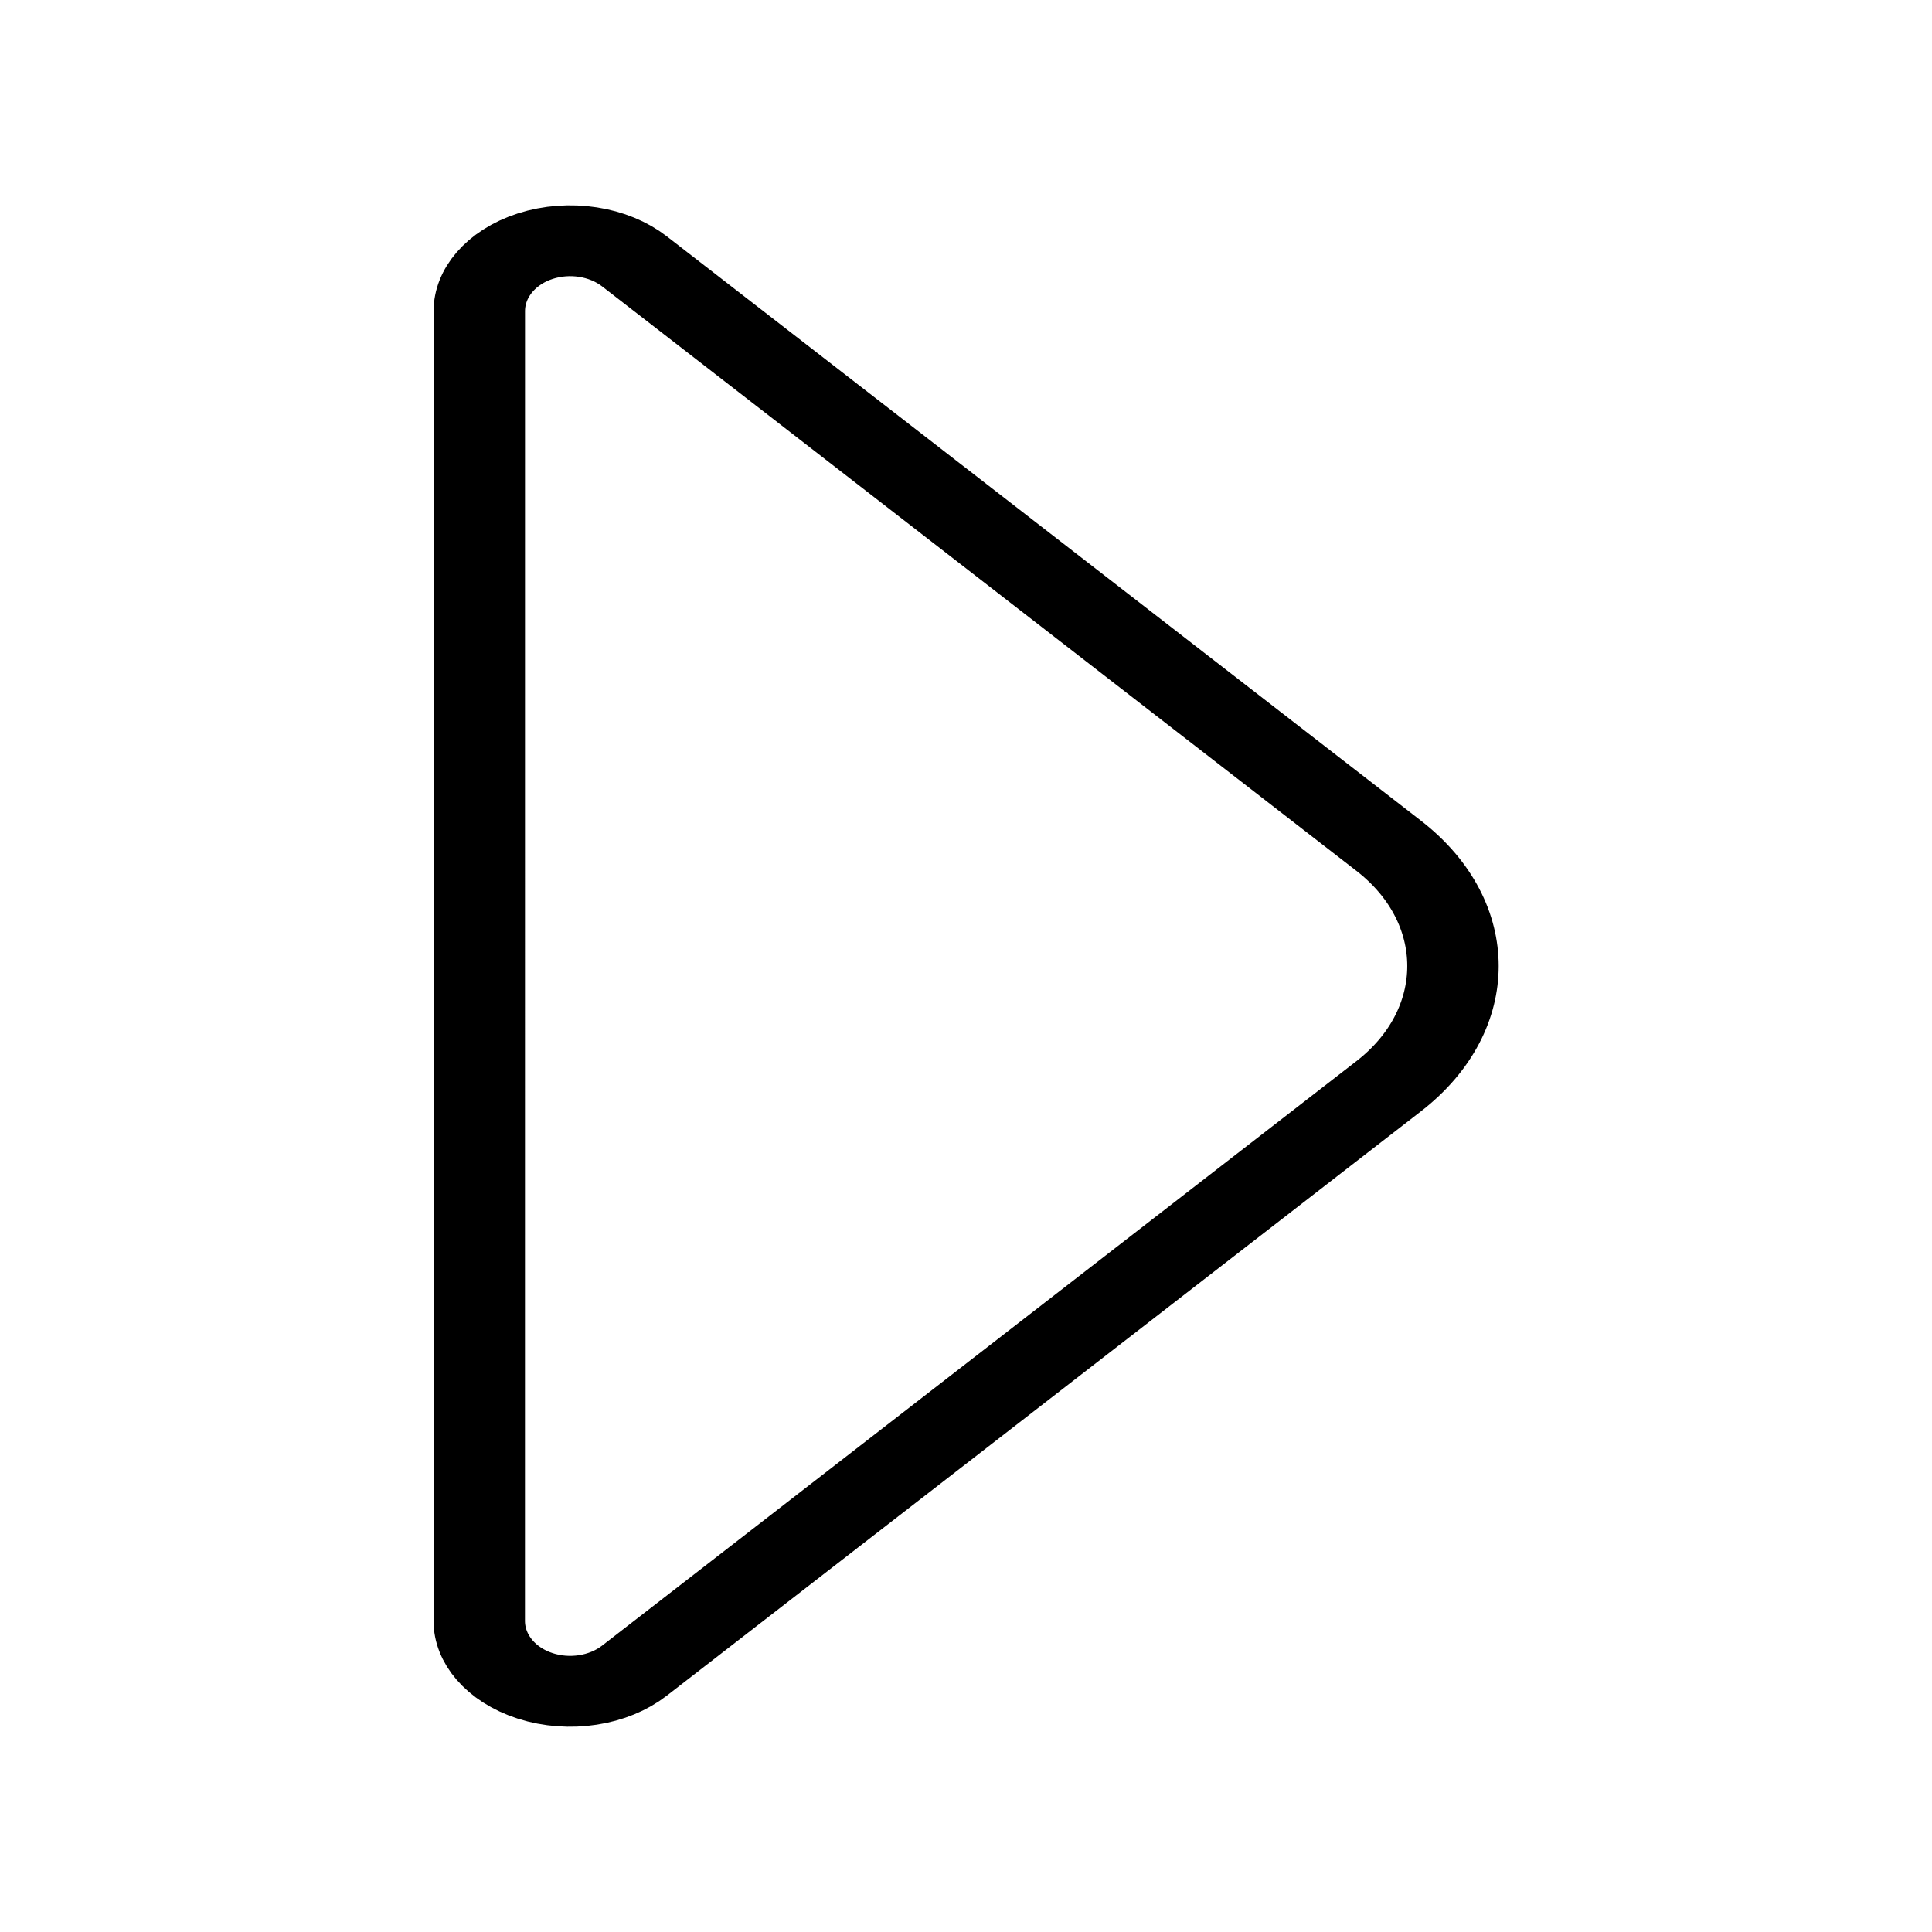
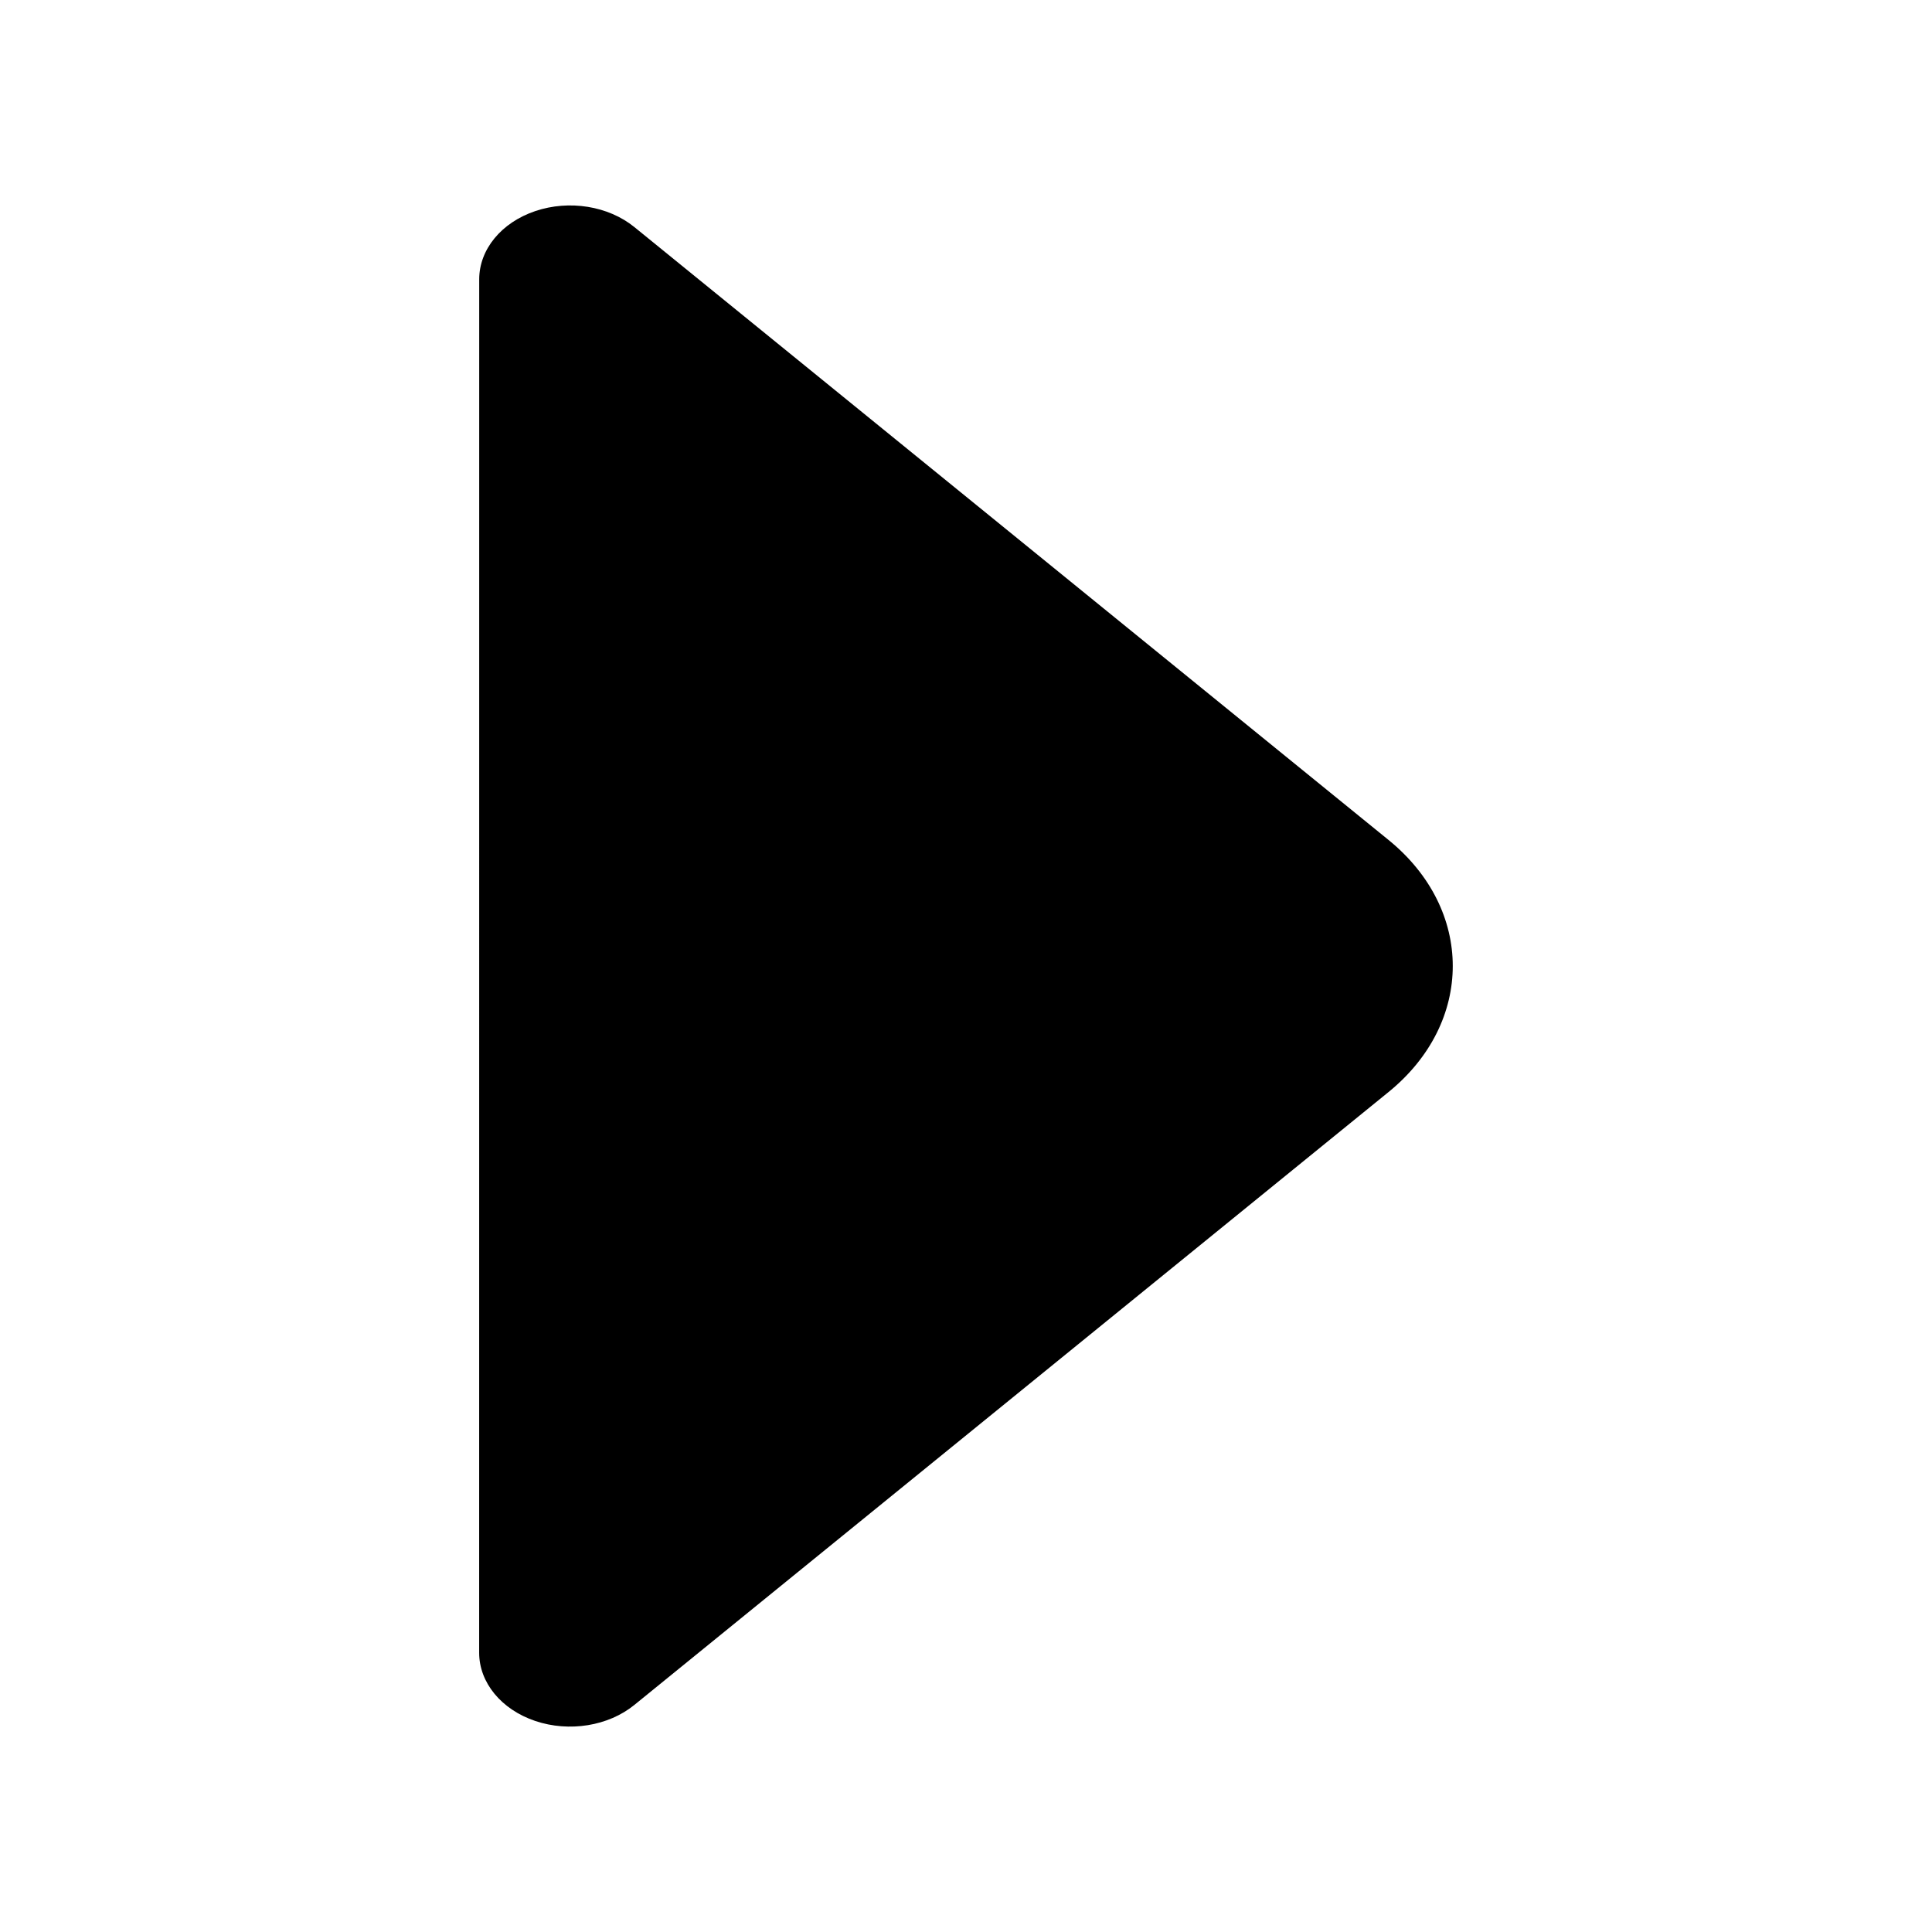
<svg xmlns="http://www.w3.org/2000/svg" width="24" height="24" viewBox="0 0 24 24" fill="none" aria-hidden="true" version="1.1" id="svg1">
  <defs id="defs1">
    </defs>
-   <path id="rect1" style="fill:none;stroke:#000000;stroke-width:1.25;stroke-linecap:round;stroke-miterlimit:10;paint-order:fill markers stroke" transform="matrix(0.6423876,0.4977513,-0.6423876,0.4977513,0.8990469,33.34606)" d="m -24.802,-35.67 h 14.587 a 3,3 45 0 1 3,3 v 14.587 a 1.243,1.243 157.5 0 1 -2.121,0.879 L -25.68,-33.549 a 1.243,1.243 112.5 0 1 0.879,-2.121 z" />
+   <path id="rect1" style="fill:#000000;stroke:none;stroke-width:1.221;stroke-linecap:round;stroke-miterlimit:10;paint-order:fill markers stroke" transform="matrix(0.6423077,0.521983,-0.6423077,0.521983,0.898644,34.38523)" d="m -24.802,-35.67 h 14.587 a 3,3 45 0 1 3,3 v 14.587 a 1.243,1.243 157.5 0 1 -2.121,0.879 L -25.68,-33.549 a 1.243,1.243 112.5 0 1 0.879,-2.121 z" />
</svg>
